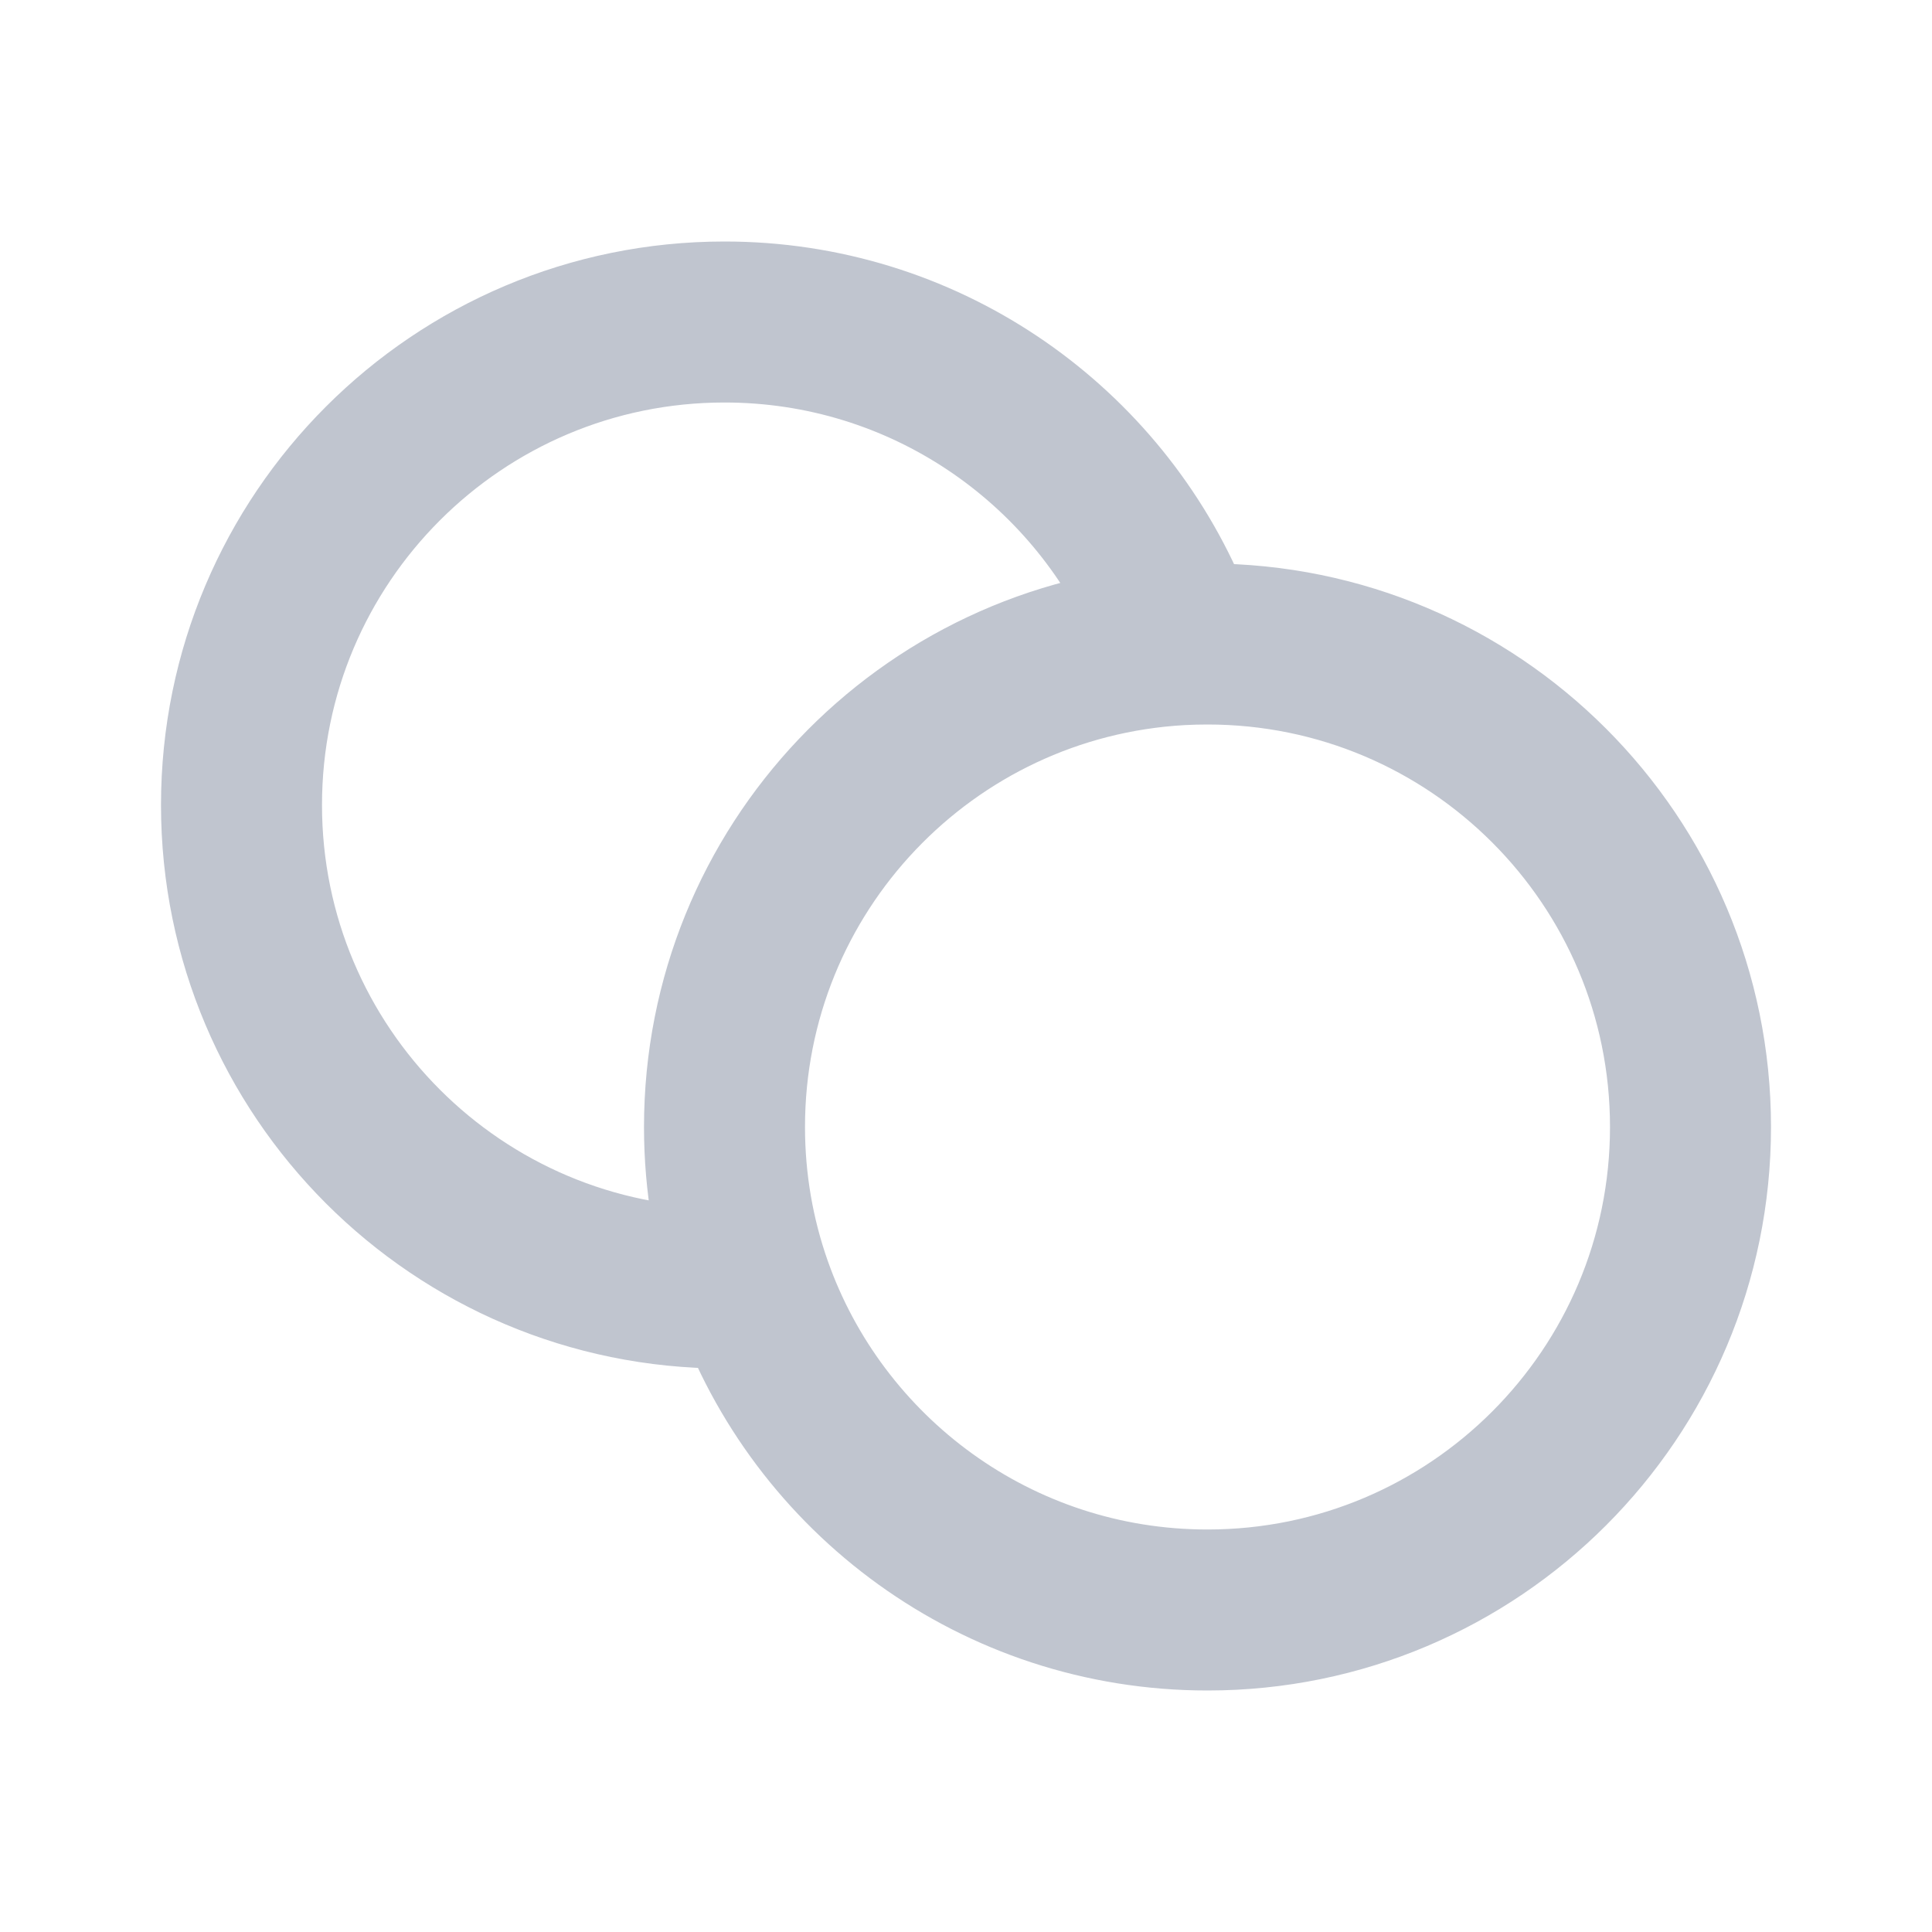
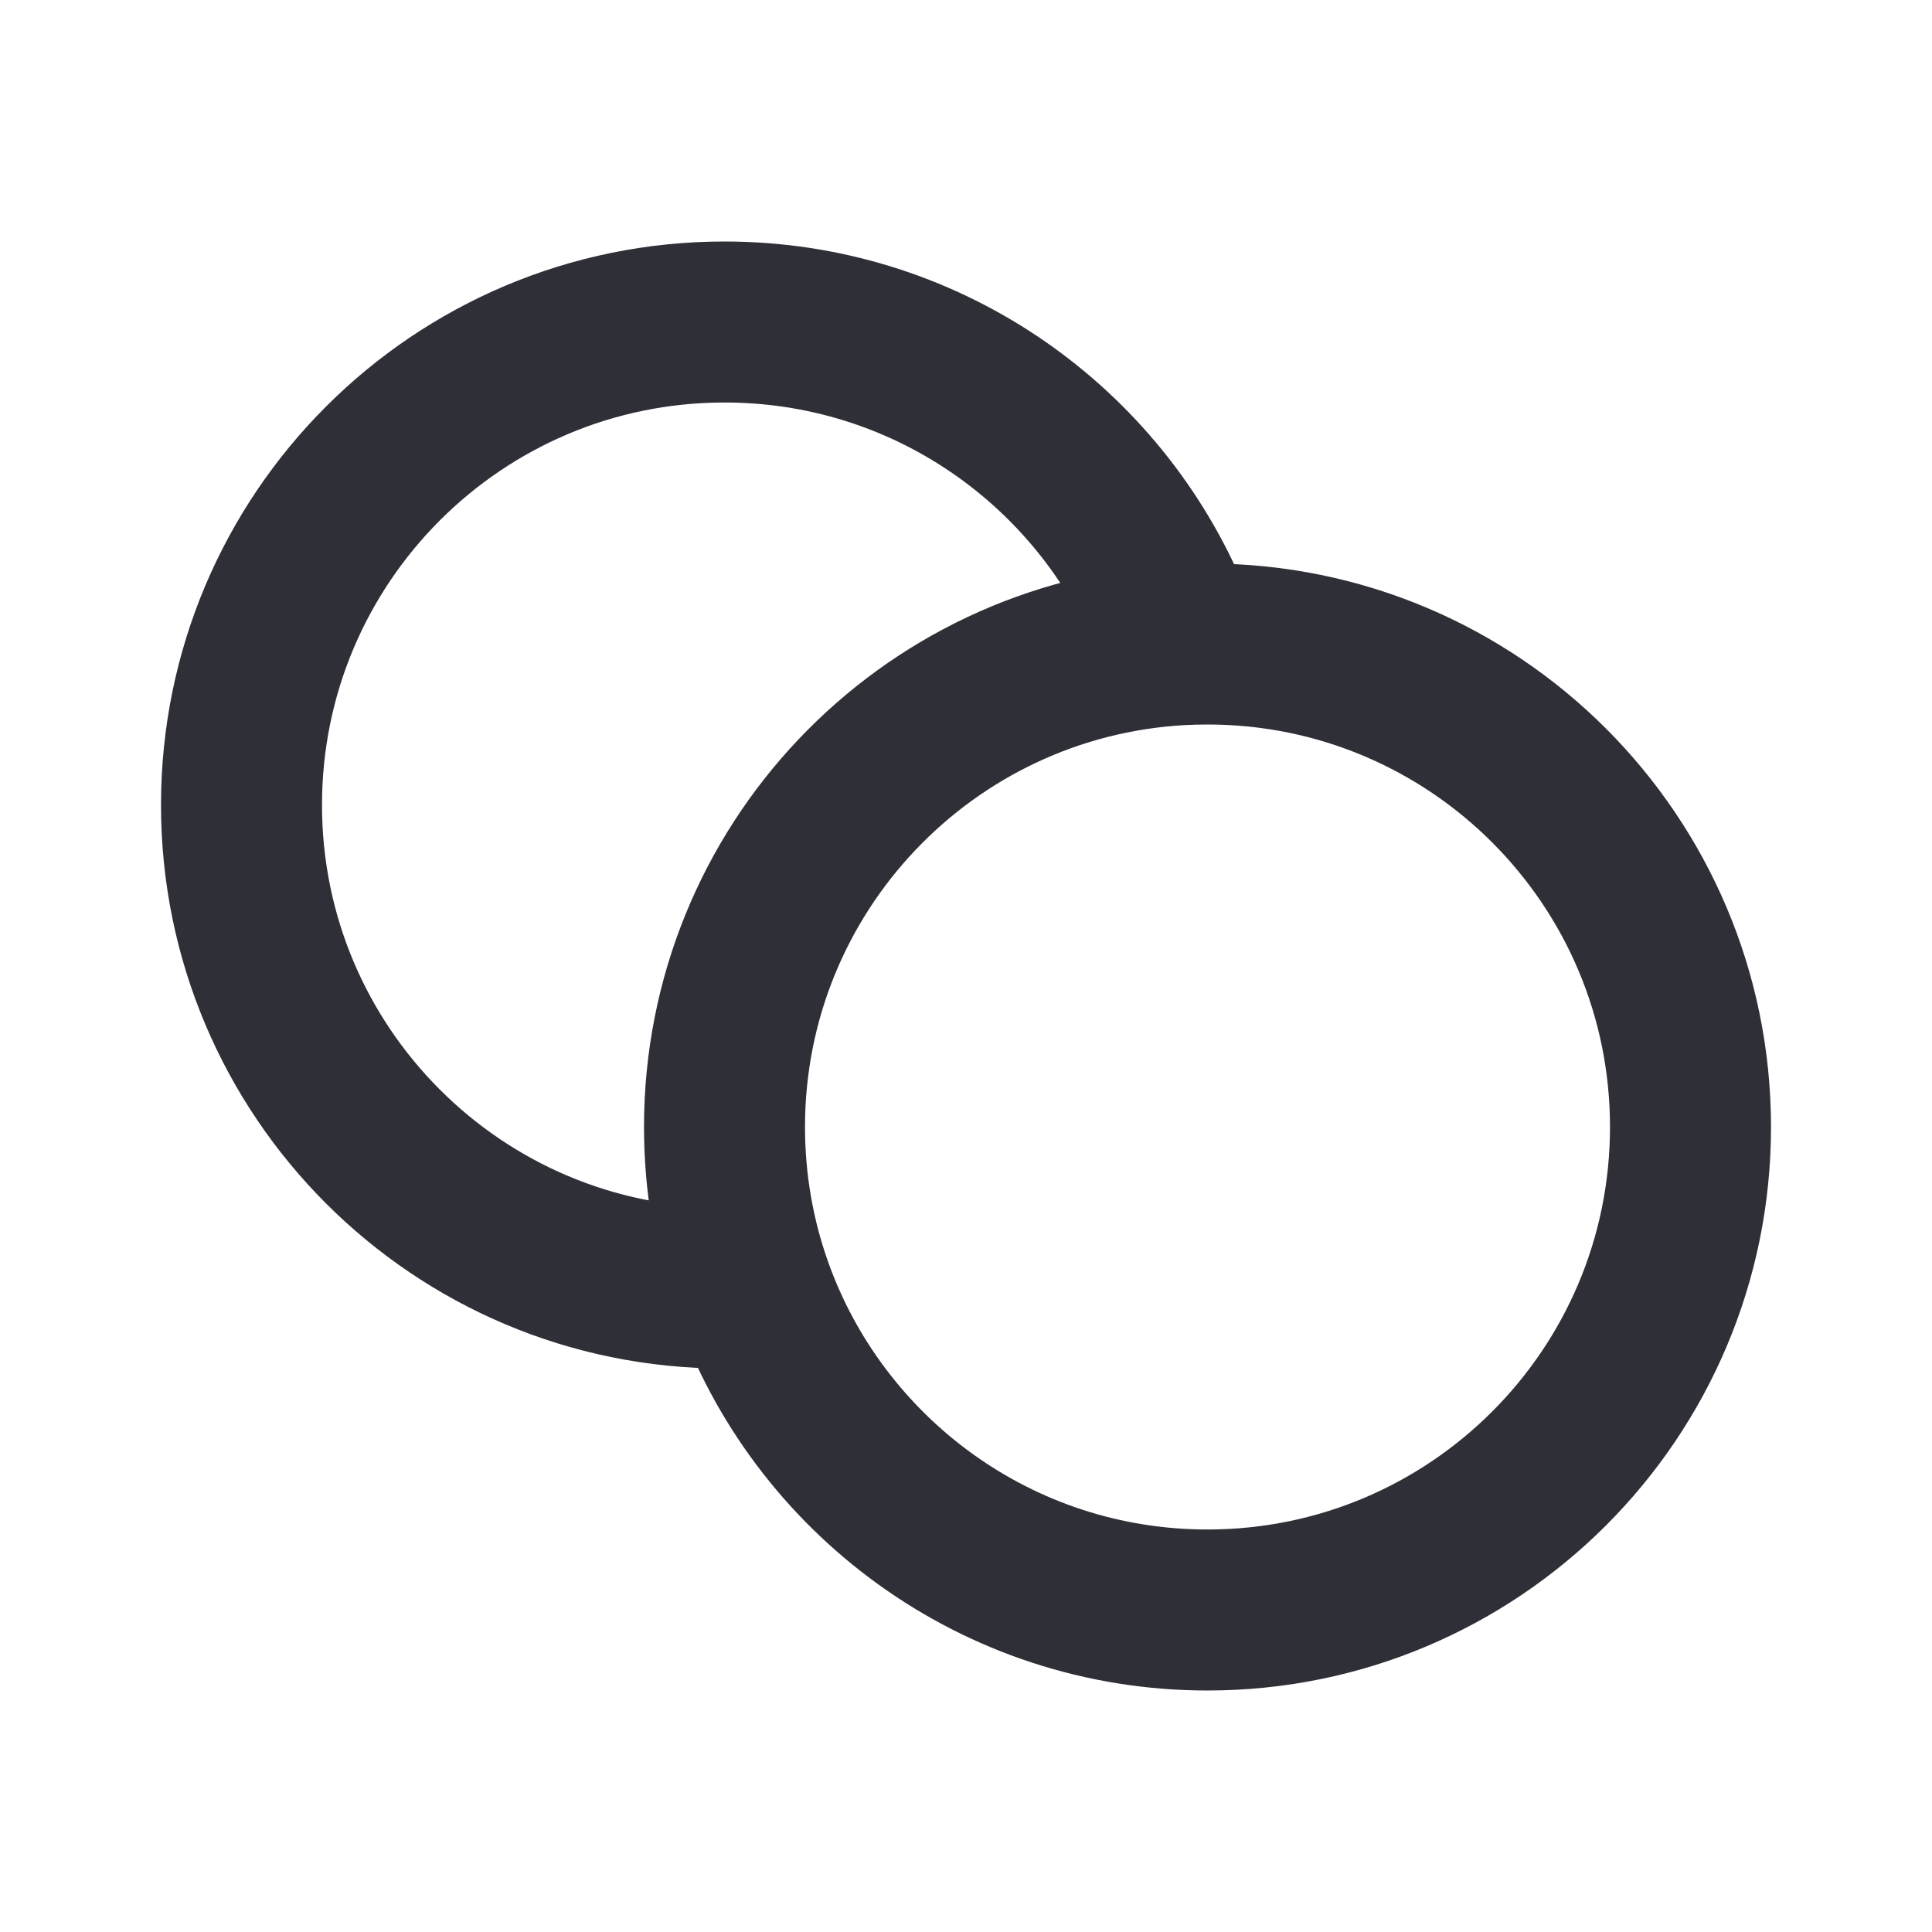
<svg xmlns="http://www.w3.org/2000/svg" width="22" height="22" viewBox="0 0 24 24" fill="none">
-   <path d="M9 16C5.686 16 3 13.314 3 10C3 6.686 5.686 4 9 4C11.46 4 13.574 5.48 14.5 7.598M21 14C21 17.314 18.314 20 15 20C12.384 20 10.159 18.326 9.338 15.991C9.119 15.368 9 14.698 9 14C9 10.8 11.505 8.185 14.662 8.009C14.774 8.003 14.886 8 15 8C18.314 8 21 10.686 21 14Z" stroke="#C0C5CF" stroke-width="2" />
+   <path d="M9 16C5.686 16 3 13.314 3 10C3 6.686 5.686 4 9 4C11.46 4 13.574 5.48 14.5 7.598M21 14C21 17.314 18.314 20 15 20C12.384 20 10.159 18.326 9.338 15.991C9.119 15.368 9 14.698 9 14C9 10.8 11.505 8.185 14.662 8.009C14.774 8.003 14.886 8 15 8C18.314 8 21 10.686 21 14Z" stroke="#2E2F37" stroke-width="2" />
</svg>
